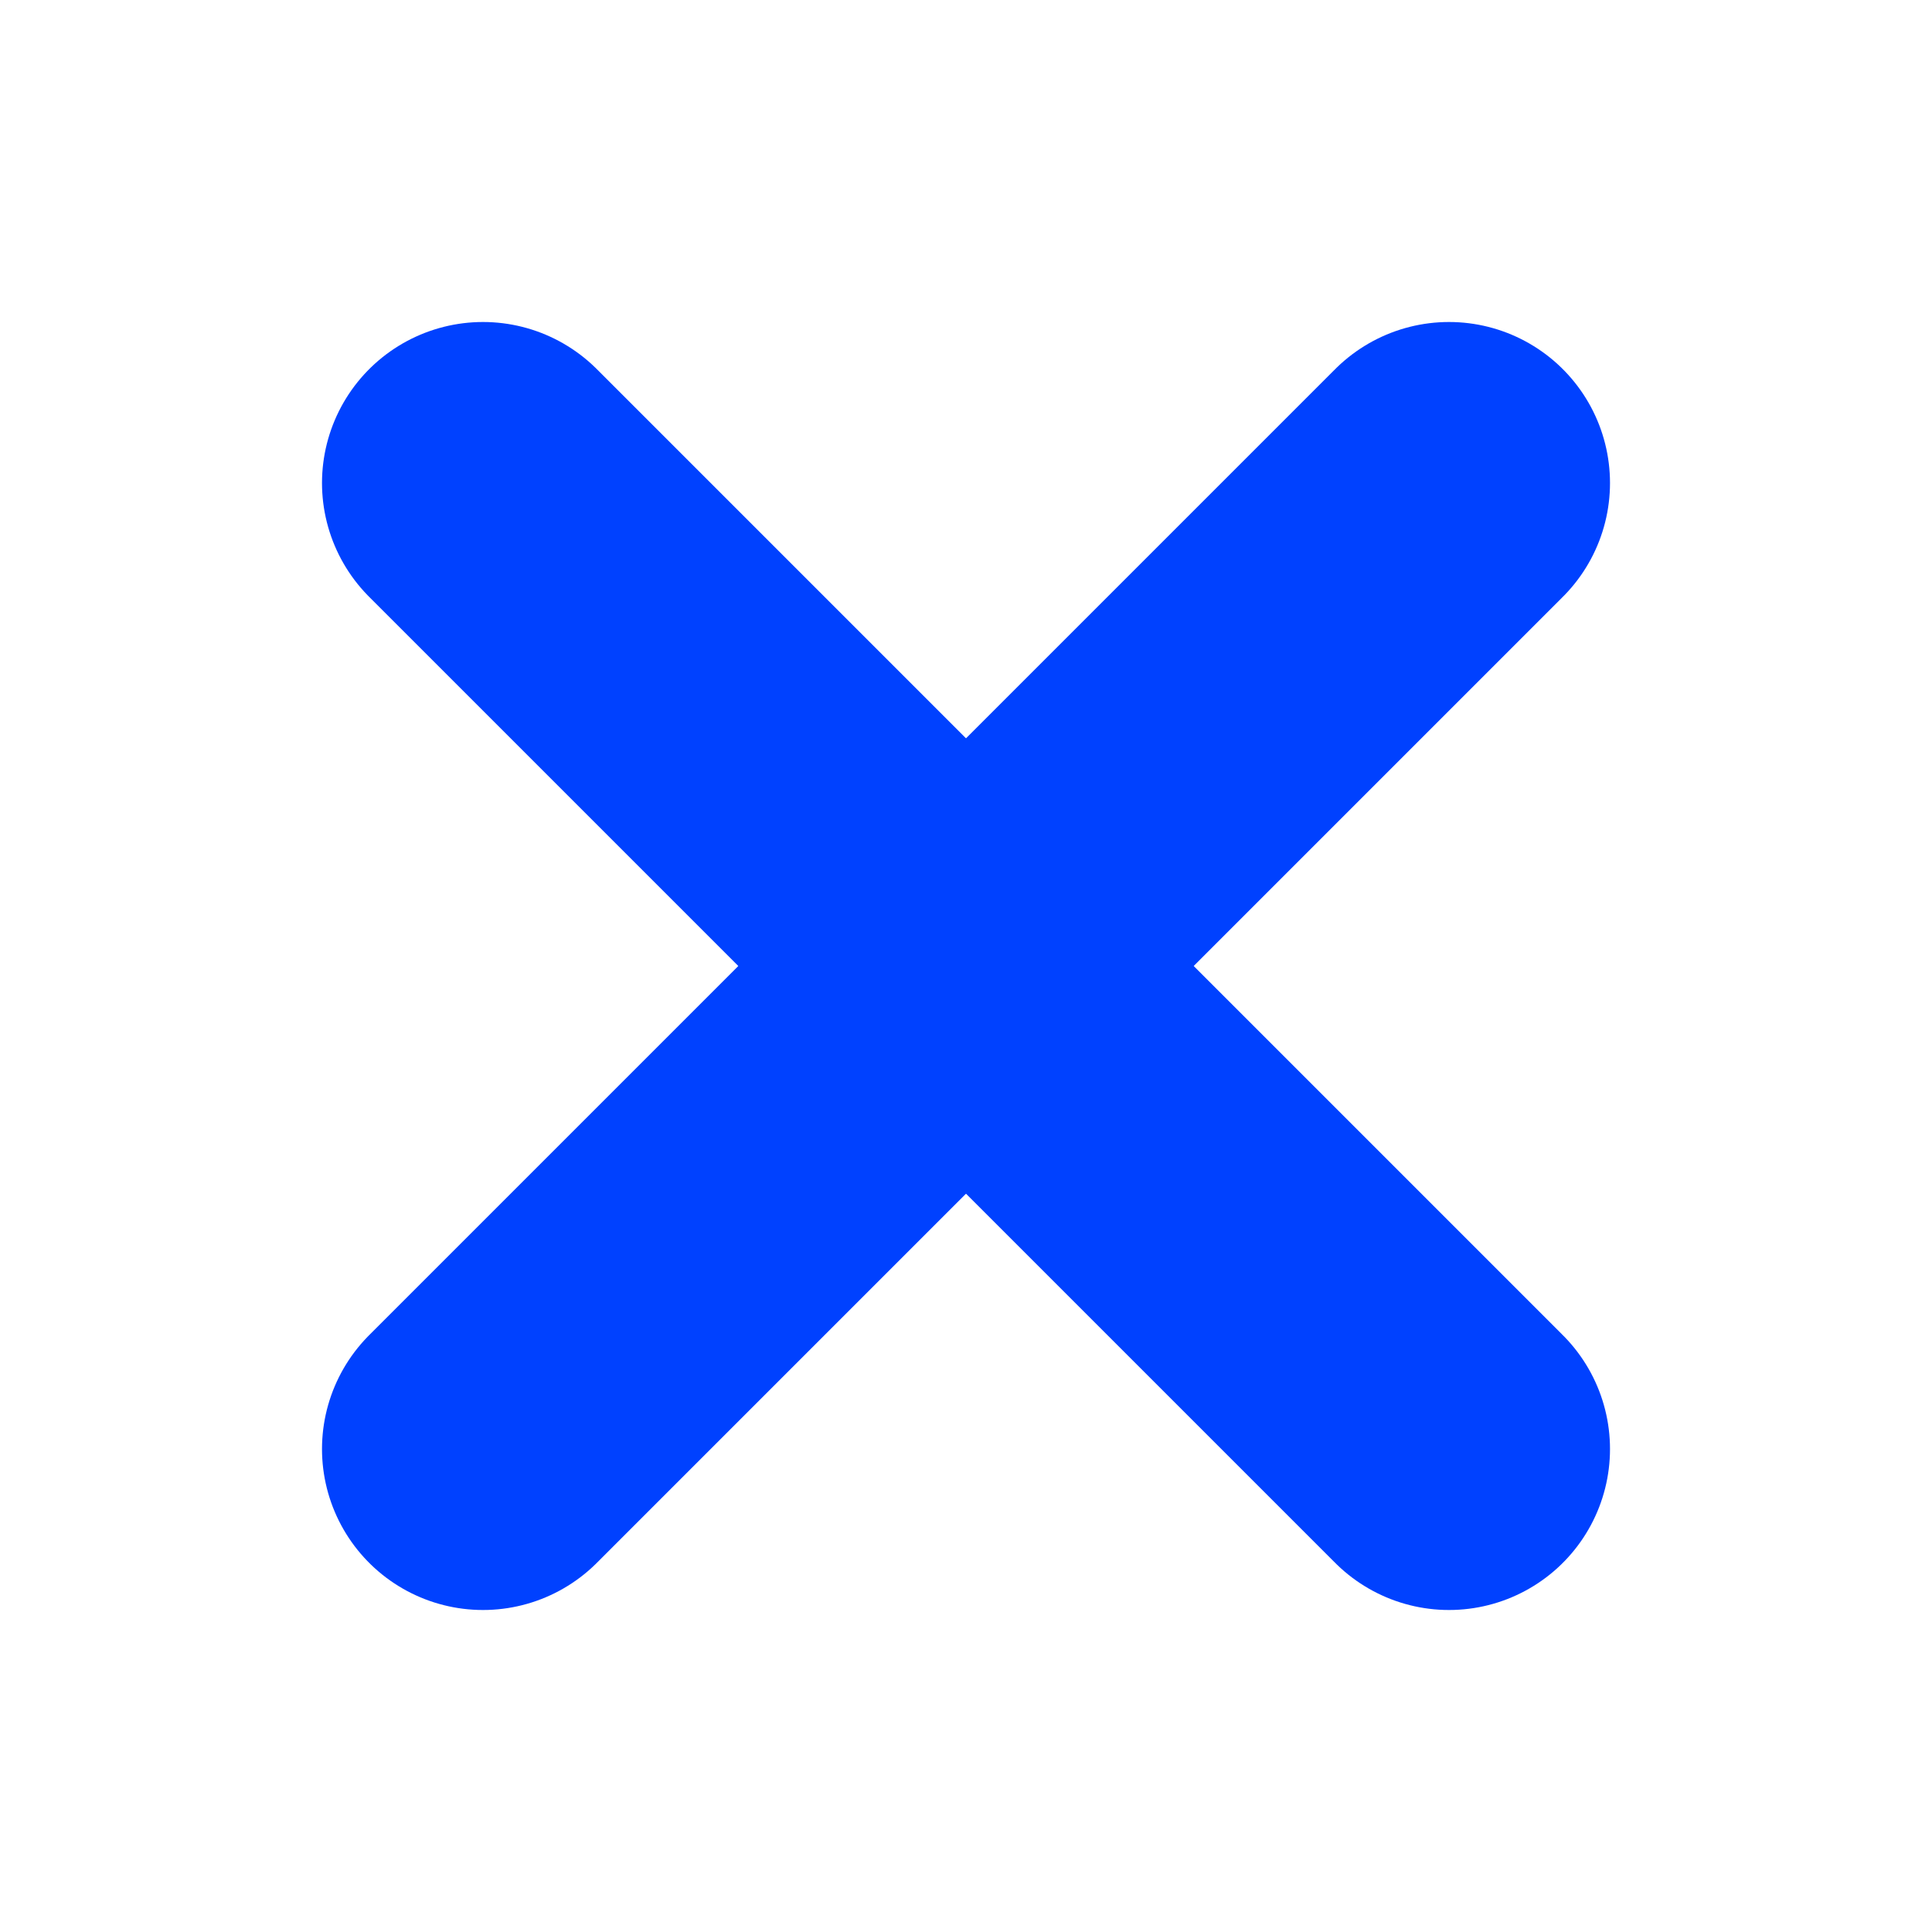
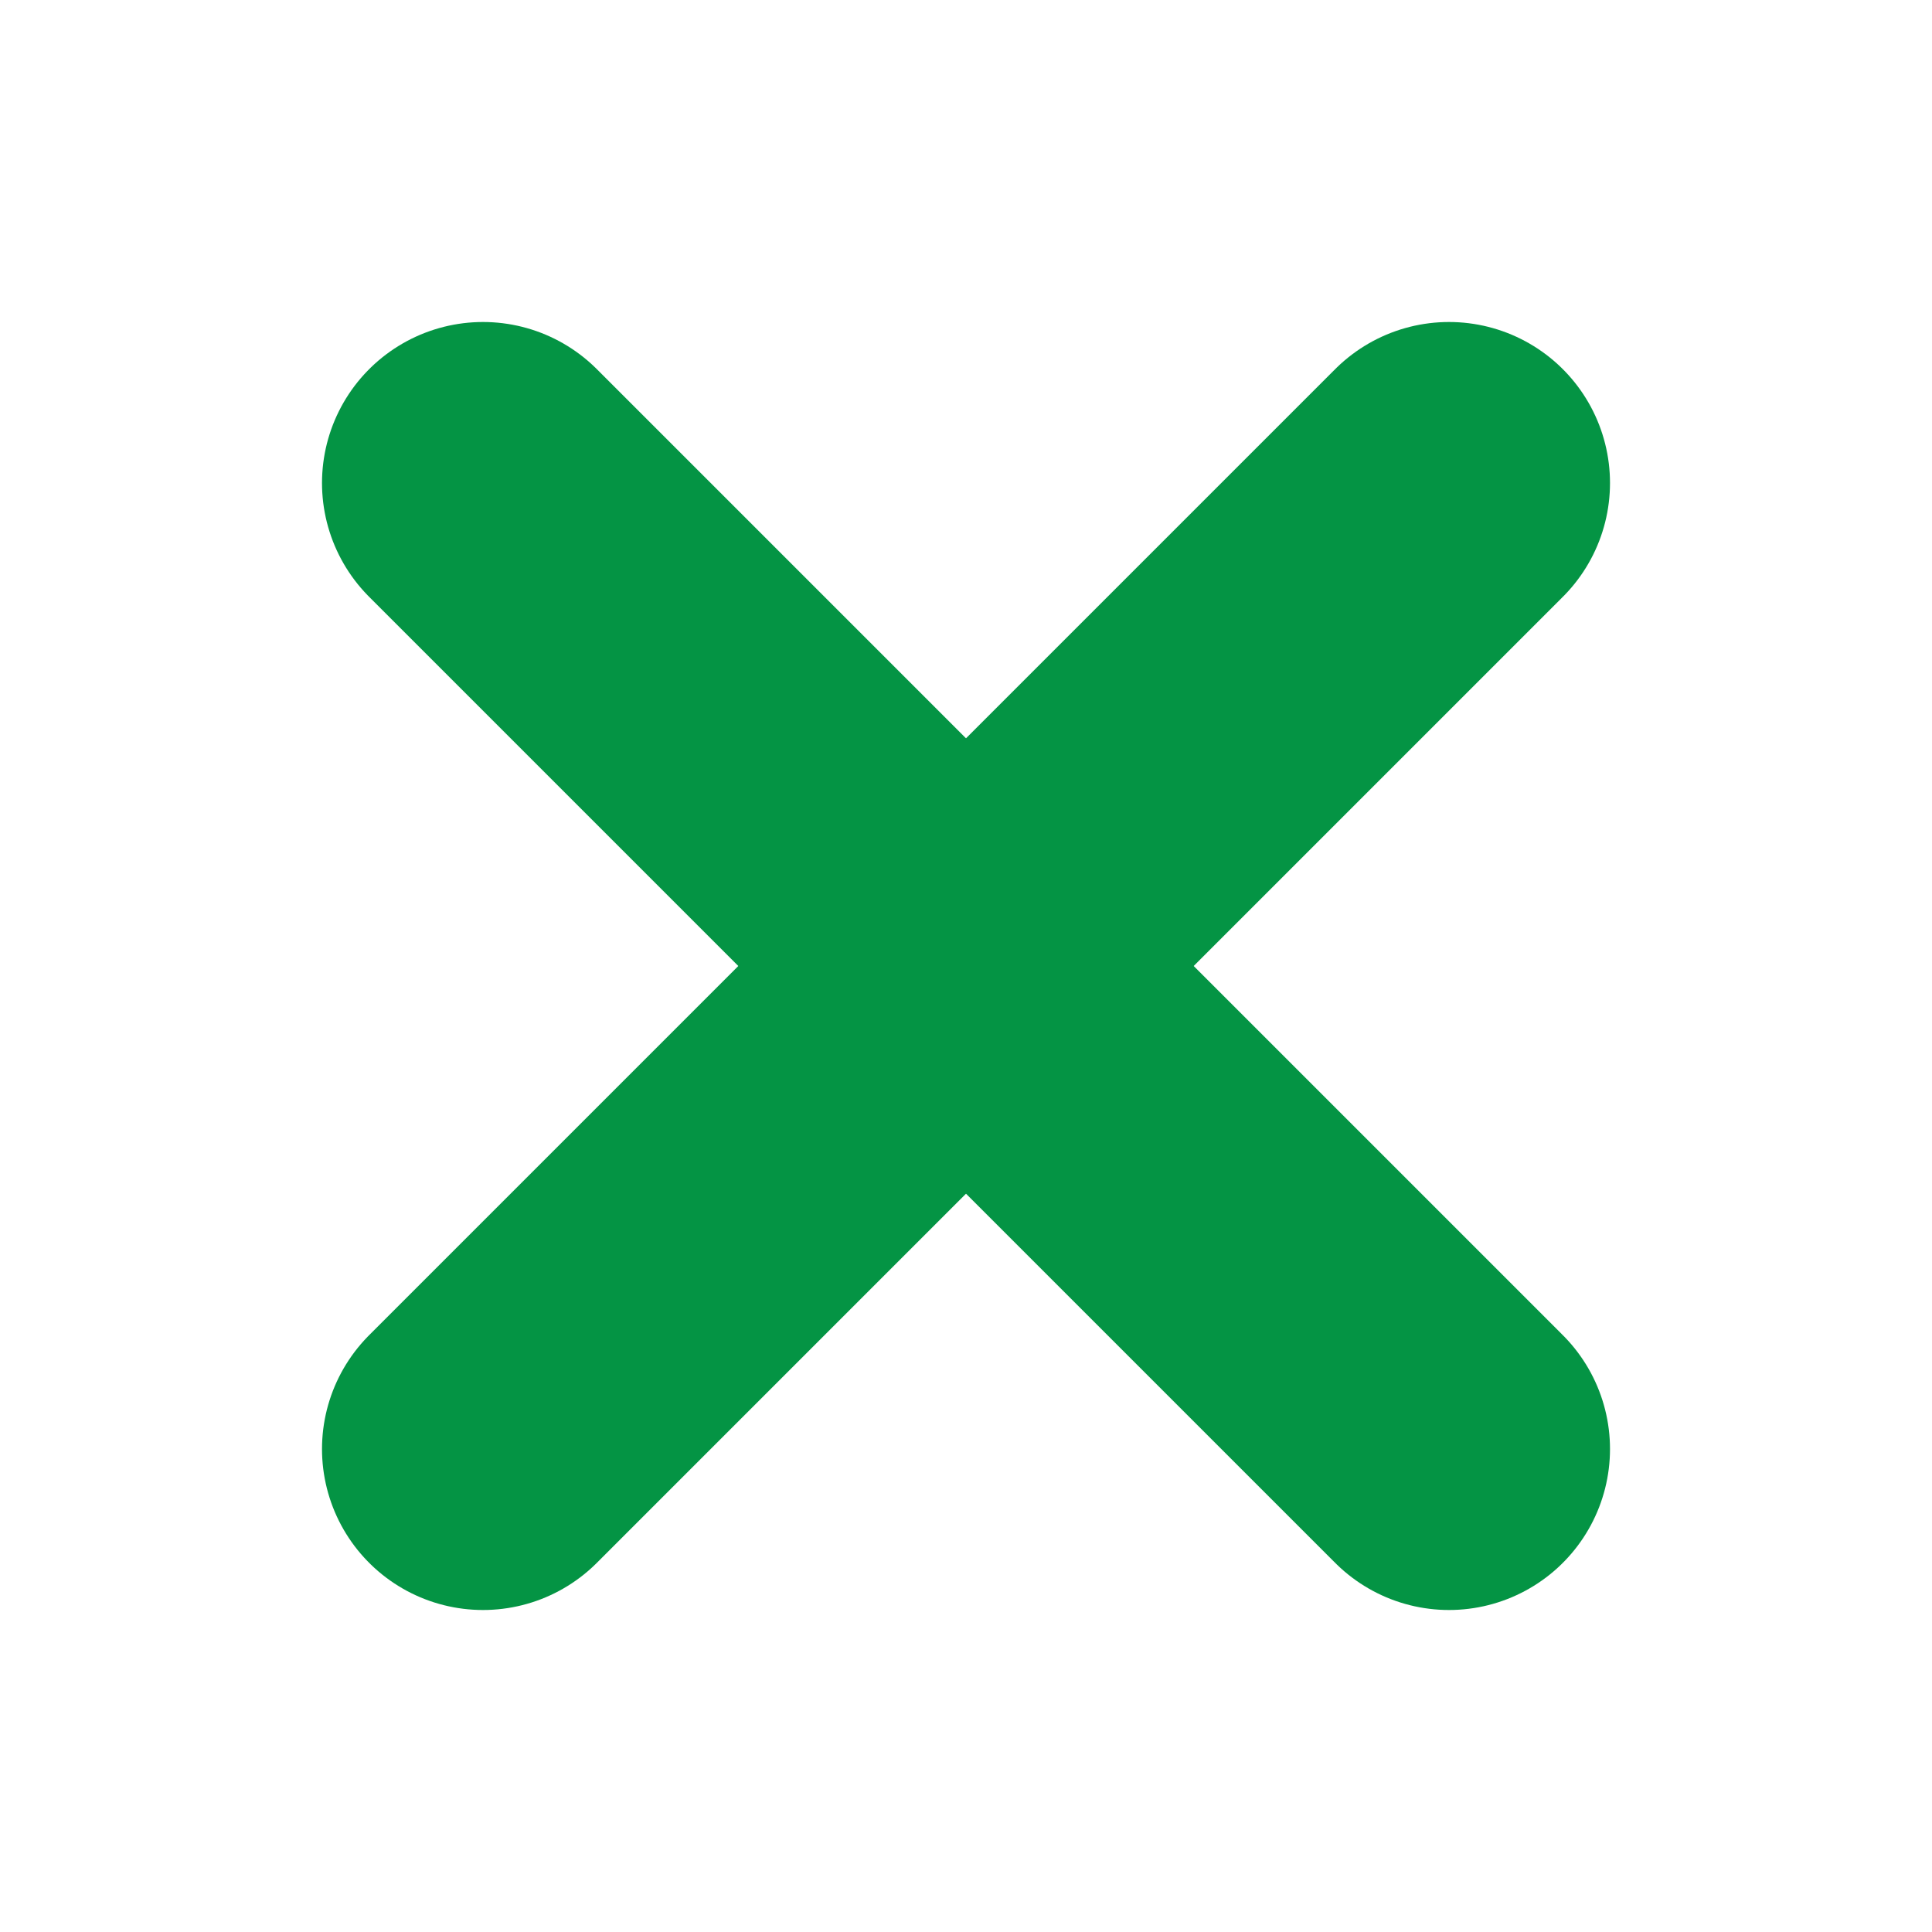
<svg xmlns="http://www.w3.org/2000/svg" width="18px" height="18px" viewBox="0 0 18 18" version="1.1">
  <defs />
  <g id="Cross-Accent" stroke="none" stroke-width="1" fill="none" fill-rule="evenodd" stroke-linecap="round" stroke-linejoin="round">
-     <path d="M4.5,13.5 L13.5,4.5" id="Path-2" stroke="#0041FF" stroke-width="3" transform="translate(9, 9) scale(-1, 1) translate(-9, -9) " />
-     <path d="M4.5,13.5 L13.5,4.5" id="Path-2" stroke="#0041FF" stroke-width="3" />
+     <path d="M4.5,13.5 L13.5,4.5" id="Path-2" stroke="#049444" stroke-width="3" transform="translate(9, 9) scale(-1, 1) translate(-9, -9) " />
+     <path d="M4.5,13.5 L13.5,4.5" id="Path-2" stroke="#049444" stroke-width="3" />
  </g>
</svg>
